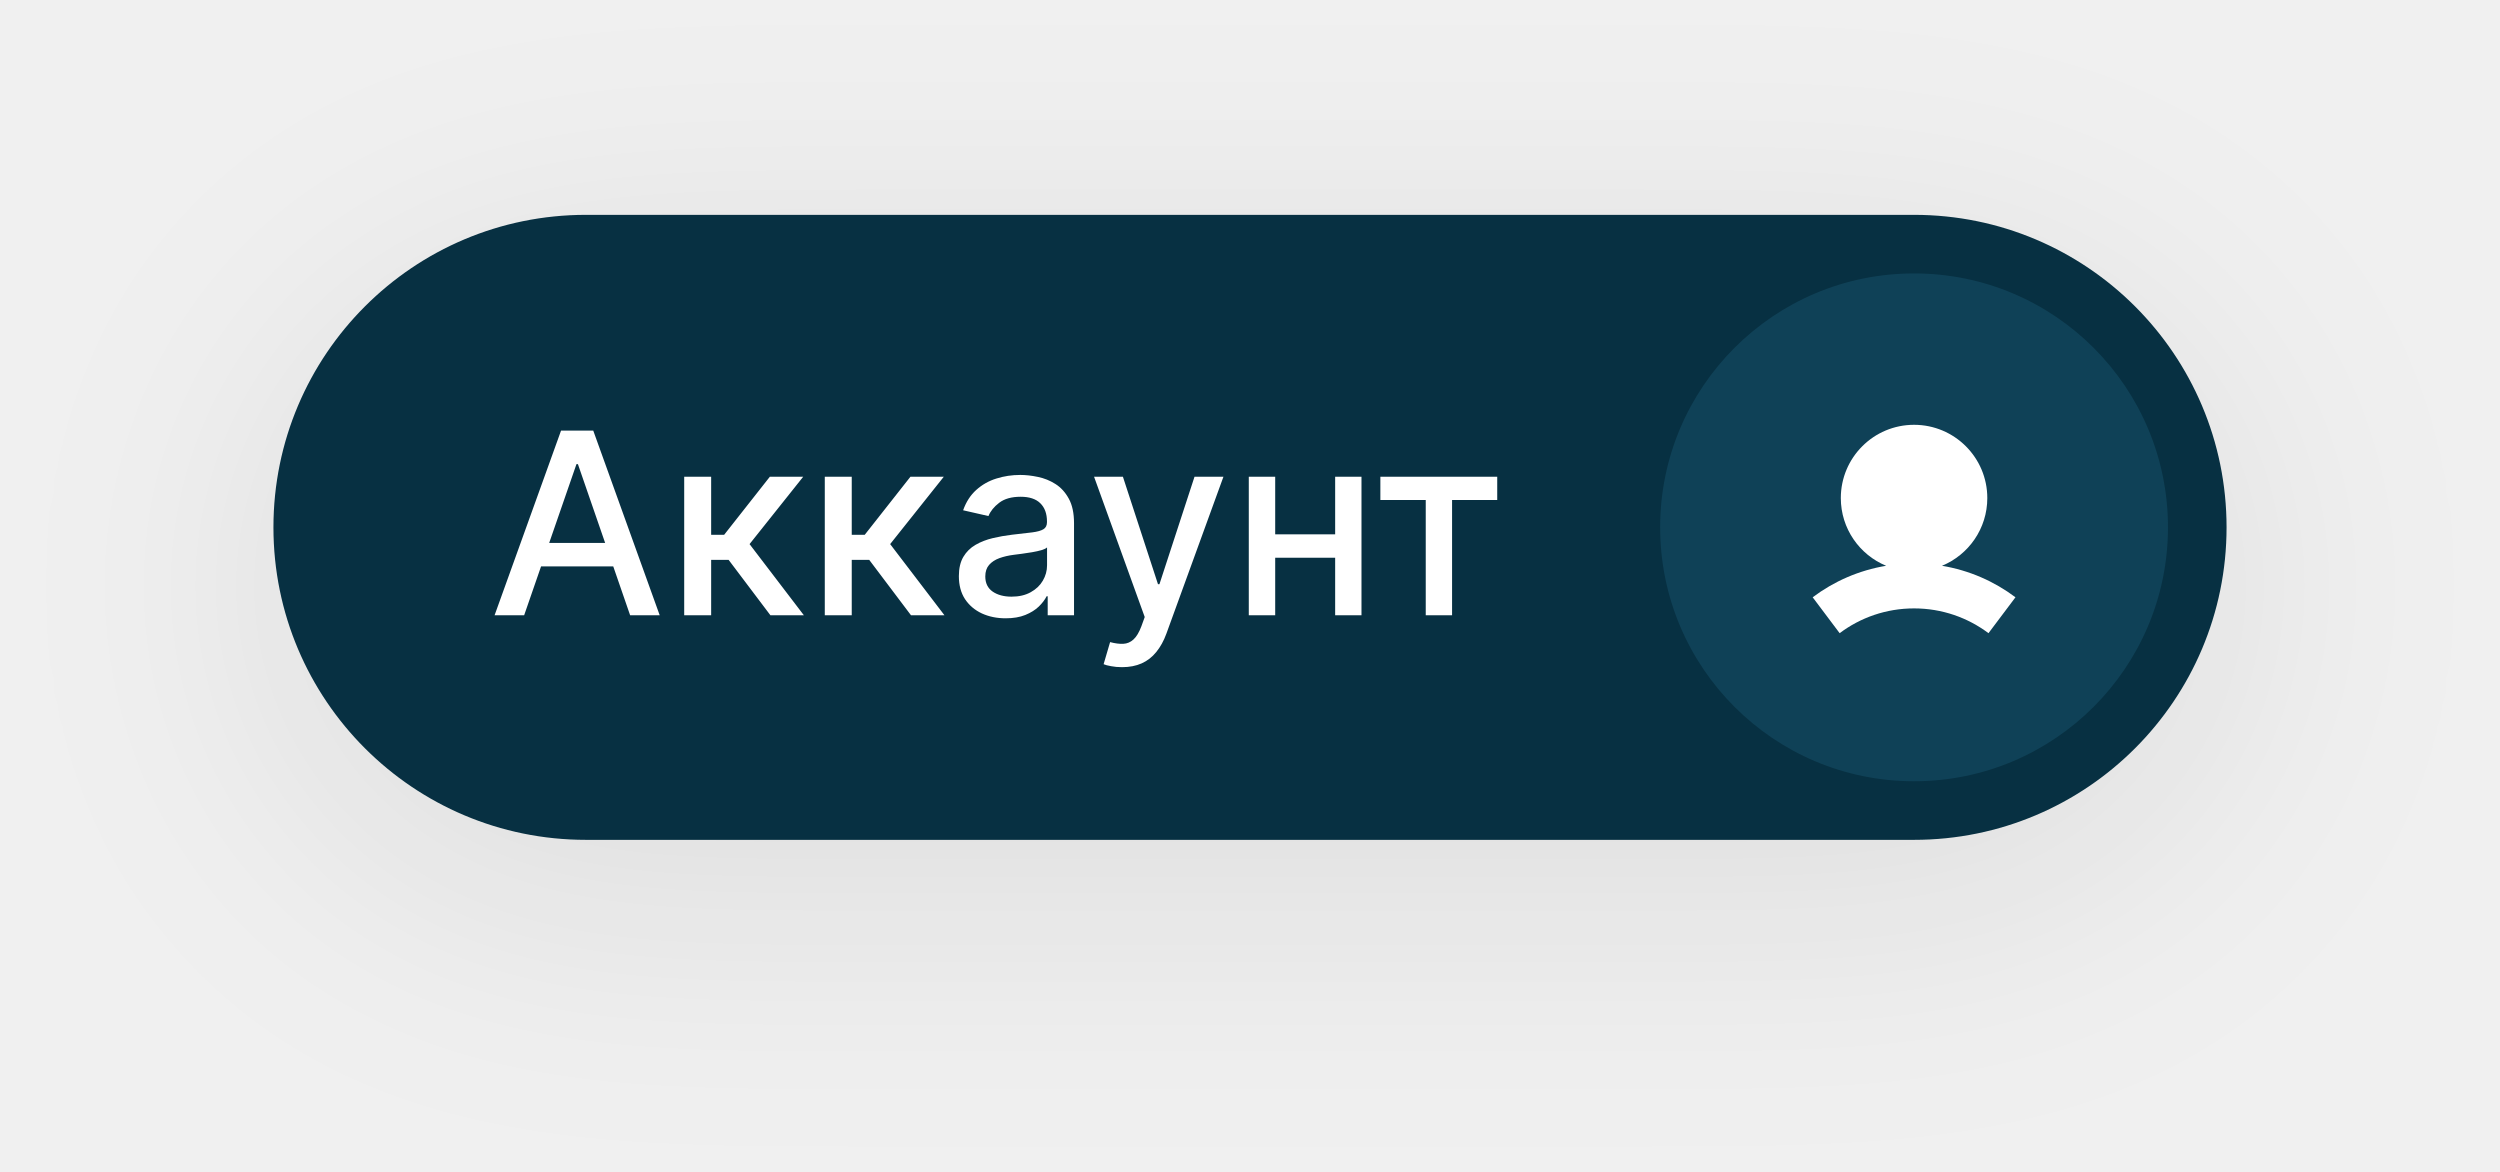
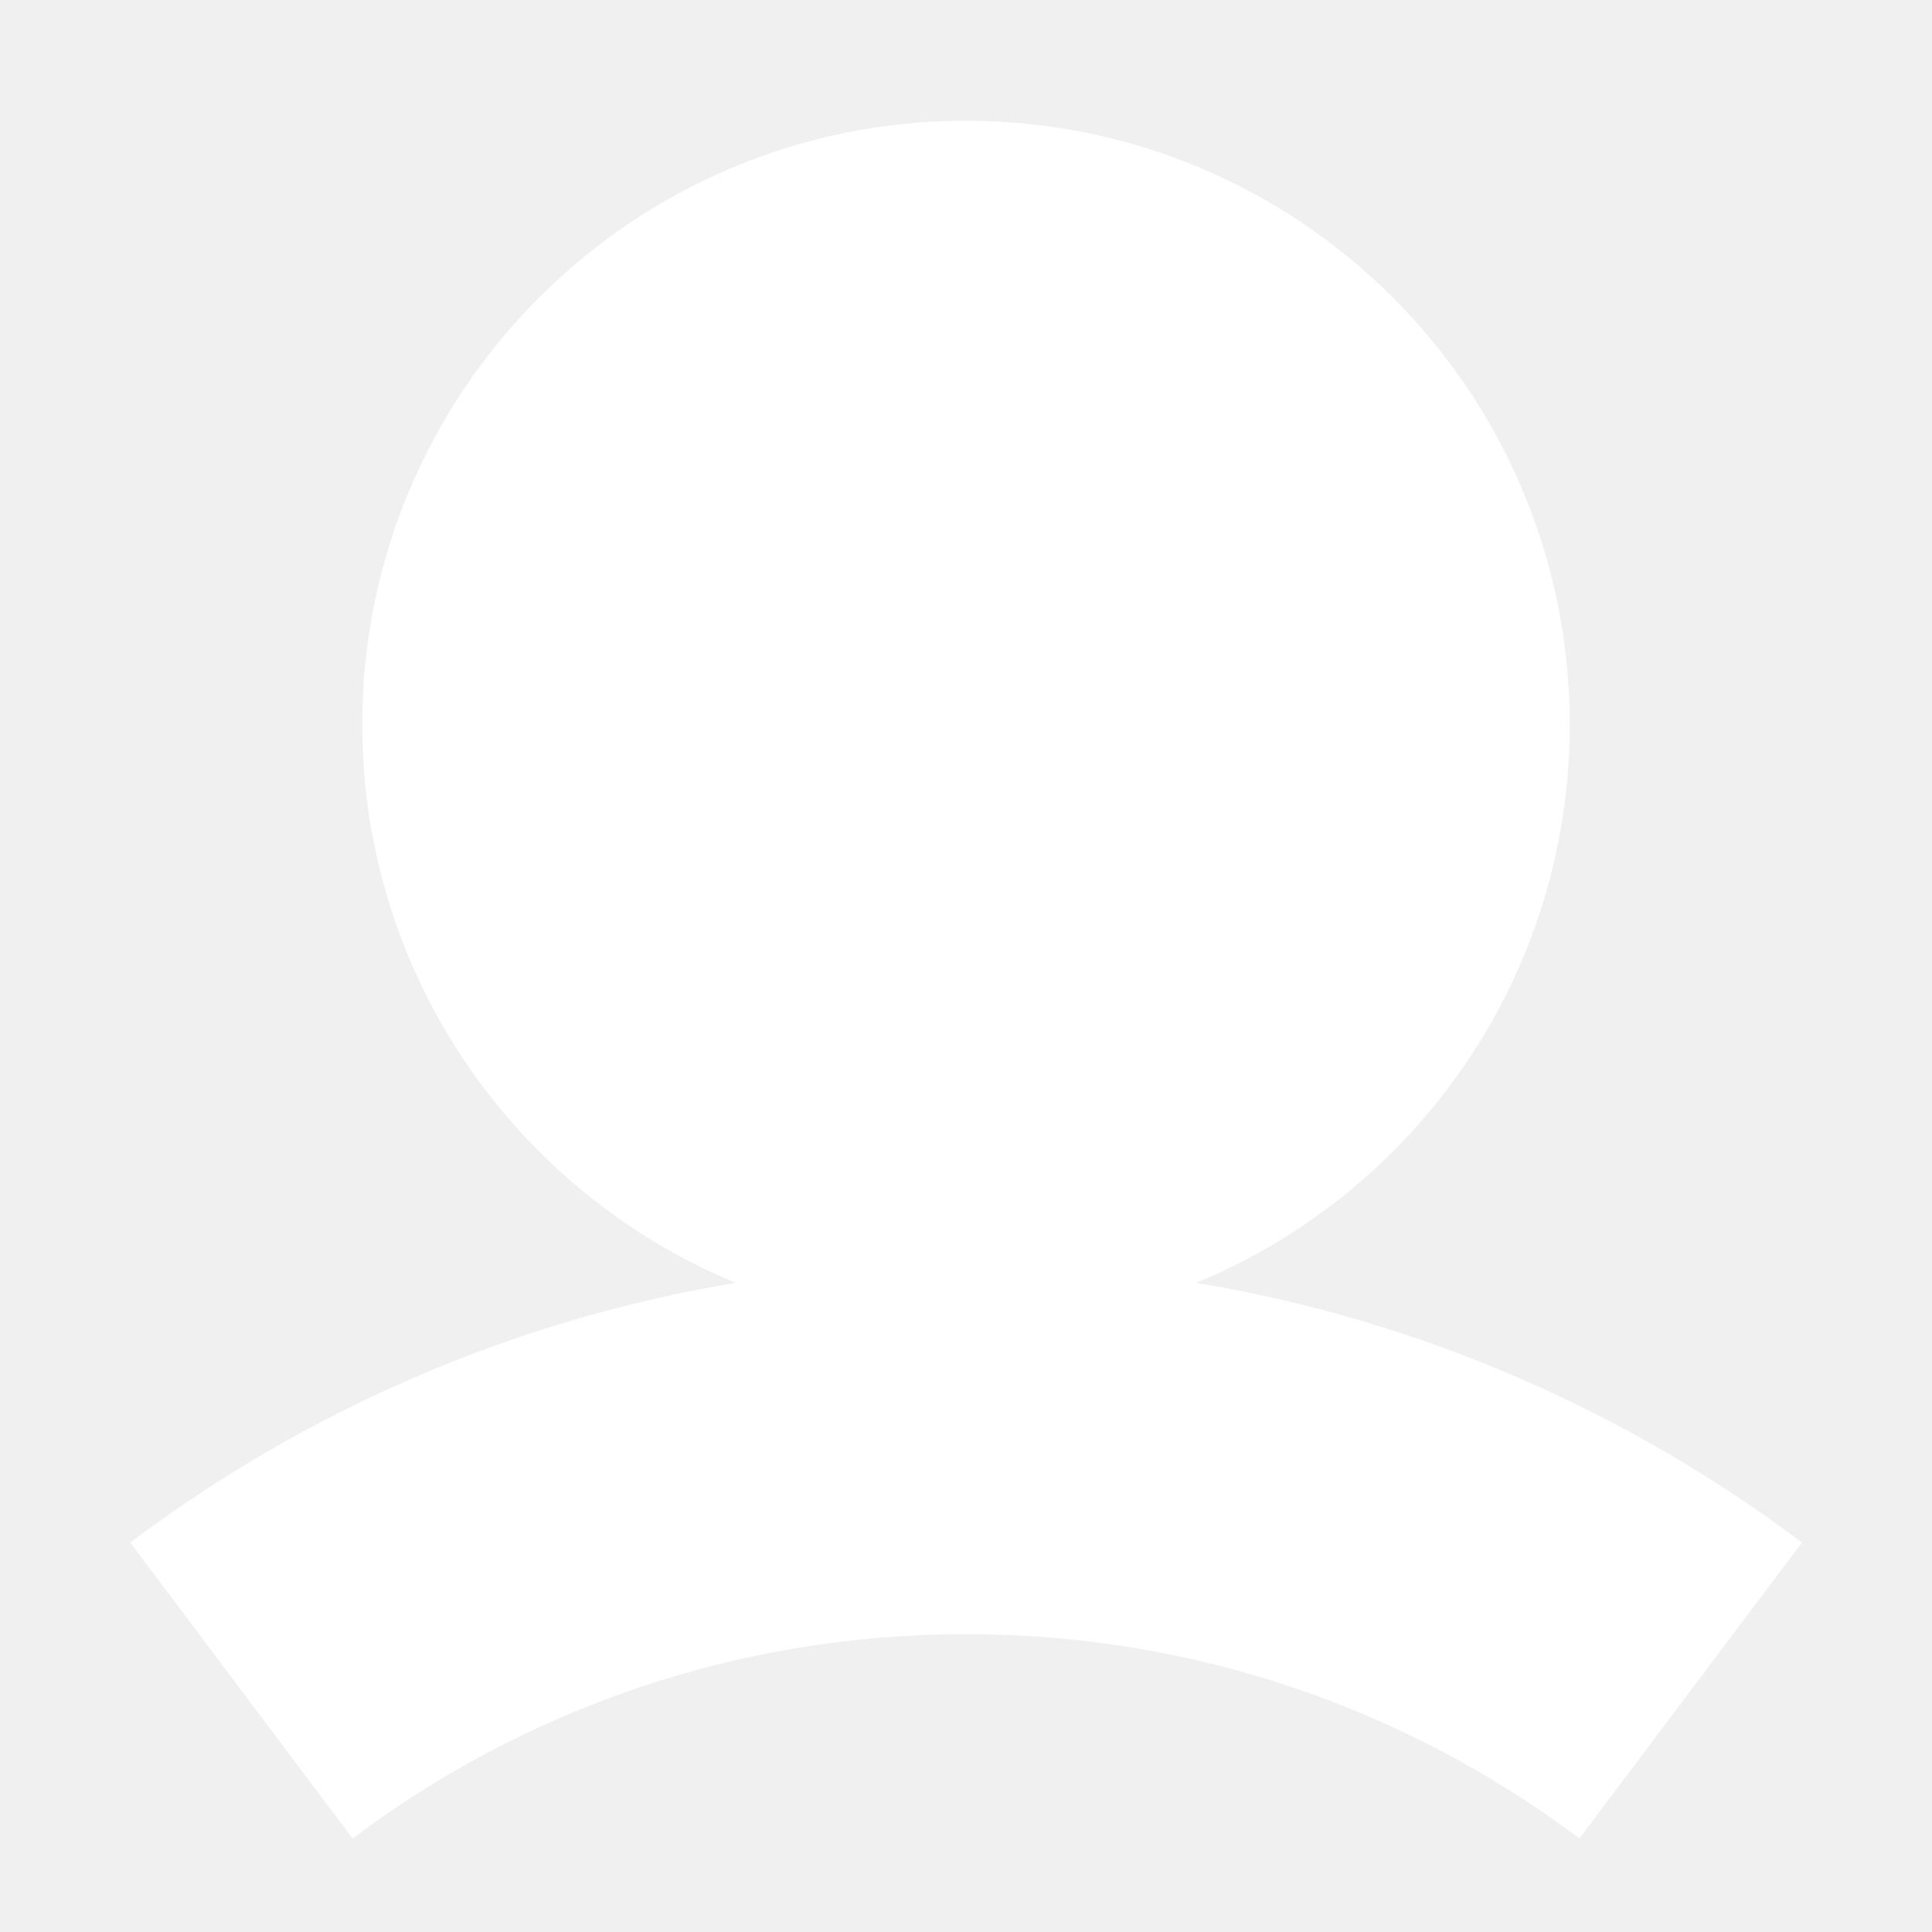
- <svg xmlns="http://www.w3.org/2000/svg" width="128" height="60" viewBox="0 0 128 60" fill="none">
-   <g id="profile">
-     <g id="profile_2">
-       <g id="back__COLOR:primary" filter="url(#filter0_d_24_2190)">
-         <rect x="14" y="11" width="100" height="32" rx="16" fill="#073042" />
-       </g>
-       <path id="text__COLOR:font-main" d="M26.837 31.5H25.323L28.726 22.046H30.374L33.776 31.5H32.262L29.589 23.763H29.515L26.837 31.5ZM27.091 27.798H32.003V28.998H27.091V27.798ZM35.031 31.5V24.409H36.411V27.382H37.076L39.416 24.409H41.124L38.377 27.858L41.157 31.5H39.444L37.306 28.666H36.411V31.5H35.031ZM42.229 31.5V24.409H43.609V27.382H44.274L46.614 24.409H48.322L45.576 27.858L48.355 31.5H46.642L44.505 28.666H43.609V31.5H42.229ZM51.49 31.657C51.041 31.657 50.635 31.574 50.272 31.408C49.909 31.238 49.621 30.994 49.408 30.674C49.199 30.354 49.094 29.961 49.094 29.496C49.094 29.096 49.172 28.767 49.325 28.509C49.479 28.25 49.687 28.045 49.949 27.895C50.21 27.744 50.503 27.63 50.826 27.553C51.149 27.476 51.478 27.418 51.814 27.378C52.238 27.328 52.583 27.288 52.848 27.258C53.112 27.224 53.305 27.17 53.425 27.096C53.545 27.022 53.605 26.902 53.605 26.736V26.703C53.605 26.3 53.491 25.988 53.263 25.766C53.039 25.545 52.703 25.434 52.257 25.434C51.792 25.434 51.426 25.537 51.158 25.743C50.893 25.946 50.71 26.173 50.609 26.422L49.312 26.126C49.465 25.695 49.69 25.348 49.986 25.083C50.284 24.815 50.627 24.621 51.015 24.501C51.403 24.378 51.811 24.317 52.238 24.317C52.522 24.317 52.822 24.351 53.139 24.418C53.459 24.483 53.757 24.603 54.034 24.778C54.314 24.954 54.544 25.205 54.722 25.531C54.901 25.854 54.99 26.274 54.99 26.791V31.5H53.642V30.53H53.586C53.497 30.709 53.363 30.884 53.185 31.057C53.006 31.229 52.777 31.372 52.497 31.486C52.217 31.6 51.881 31.657 51.49 31.657ZM51.791 30.549C52.172 30.549 52.498 30.474 52.769 30.323C53.043 30.172 53.251 29.975 53.392 29.732C53.537 29.486 53.609 29.223 53.609 28.942V28.028C53.56 28.078 53.465 28.124 53.323 28.167C53.185 28.207 53.026 28.242 52.848 28.273C52.669 28.301 52.495 28.327 52.326 28.352C52.157 28.373 52.015 28.392 51.901 28.407C51.634 28.441 51.389 28.498 51.167 28.578C50.949 28.658 50.773 28.773 50.641 28.924C50.512 29.072 50.447 29.269 50.447 29.515C50.447 29.857 50.573 30.115 50.826 30.291C51.078 30.463 51.4 30.549 51.791 30.549ZM57.447 34.159C57.241 34.159 57.053 34.142 56.884 34.108C56.714 34.078 56.588 34.044 56.505 34.007L56.837 32.876C57.09 32.943 57.315 32.973 57.511 32.963C57.709 32.954 57.882 32.88 58.033 32.742C58.187 32.603 58.322 32.377 58.44 32.063L58.61 31.592L56.016 24.409H57.493L59.289 29.912H59.363L61.159 24.409H62.64L59.718 32.446C59.583 32.816 59.41 33.128 59.201 33.383C58.992 33.642 58.743 33.836 58.453 33.965C58.164 34.094 57.828 34.159 57.447 34.159ZM68.743 27.359V28.555H64.903V27.359H68.743ZM65.29 24.409V31.5H63.938V24.409H65.29ZM69.708 24.409V31.5H68.36V24.409H69.708ZM70.675 25.6V24.409H76.658V25.6H74.346V31.5H72.998V25.6H70.675Z" fill="white" />
-       <rect id="back__COLOR:special-1" x="85" y="14" width="26" height="26" rx="13" fill="#0F4157" />
-       <path id="icon__COLOR:icon-main" fill-rule="evenodd" clip-rule="evenodd" d="M99.43 28.968C100.792 28.406 101.75 27.065 101.75 25.5C101.75 23.429 100.071 21.75 98 21.75C95.929 21.75 94.25 23.429 94.25 25.5C94.25 27.065 95.209 28.406 96.57 28.968C95.176 29.2 93.893 29.766 92.809 30.581L94.19 32.419C95.251 31.622 96.569 31.15 98 31.15C99.431 31.15 100.749 31.622 101.81 32.419L103.192 30.581C102.107 29.766 100.825 29.2 99.43 28.968Z" fill="white" />
-     </g>
-   </g>
-   <defs>
-     <filter id="filter0_d_24_2190" x="0" y="0" width="128" height="60" filterUnits="userSpaceOnUse" color-interpolation-filters="sRGB">
-       <feFlood flood-opacity="0" result="BackgroundImageFix" />
-       <feColorMatrix in="SourceAlpha" type="matrix" values="0 0 0 0 0 0 0 0 0 0 0 0 0 0 0 0 0 0 127 0" result="hardAlpha" />
-       <feOffset dy="3" />
-       <feGaussianBlur stdDeviation="7" />
-       <feColorMatrix type="matrix" values="0 0 0 0 0 0 0 0 0 0 0 0 0 0 0 0 0 0 0.08 0" />
-       <feBlend mode="normal" in2="BackgroundImageFix" result="effect1_dropShadow_24_2190" />
-       <feBlend mode="normal" in="SourceGraphic" in2="effect1_dropShadow_24_2190" result="shape" />
-     </filter>
-   </defs>
+ <svg xmlns="http://www.w3.org/2000/svg" width="12" height="12" viewBox="0 0 12 12" fill="none">
+   <path id="icon__COLOR:icon-main" fill-rule="evenodd" clip-rule="evenodd" d="M7.43 7.968C8.792 7.406 9.75 6.065 9.75 4.5C9.75 2.429 8.071 0.75 6 0.75C3.929 0.75 2.25 2.429 2.25 4.5C2.25 6.065 3.209 7.406 4.57 7.968C3.176 8.2 1.893 8.766 0.809 9.581L2.19 11.419C3.251 10.622 4.569 10.15 6 10.15C7.431 10.15 8.749 10.622 9.81 11.419L11.192 9.581C10.107 8.766 8.825 8.2 7.43 7.968Z" fill="white" />
</svg>
